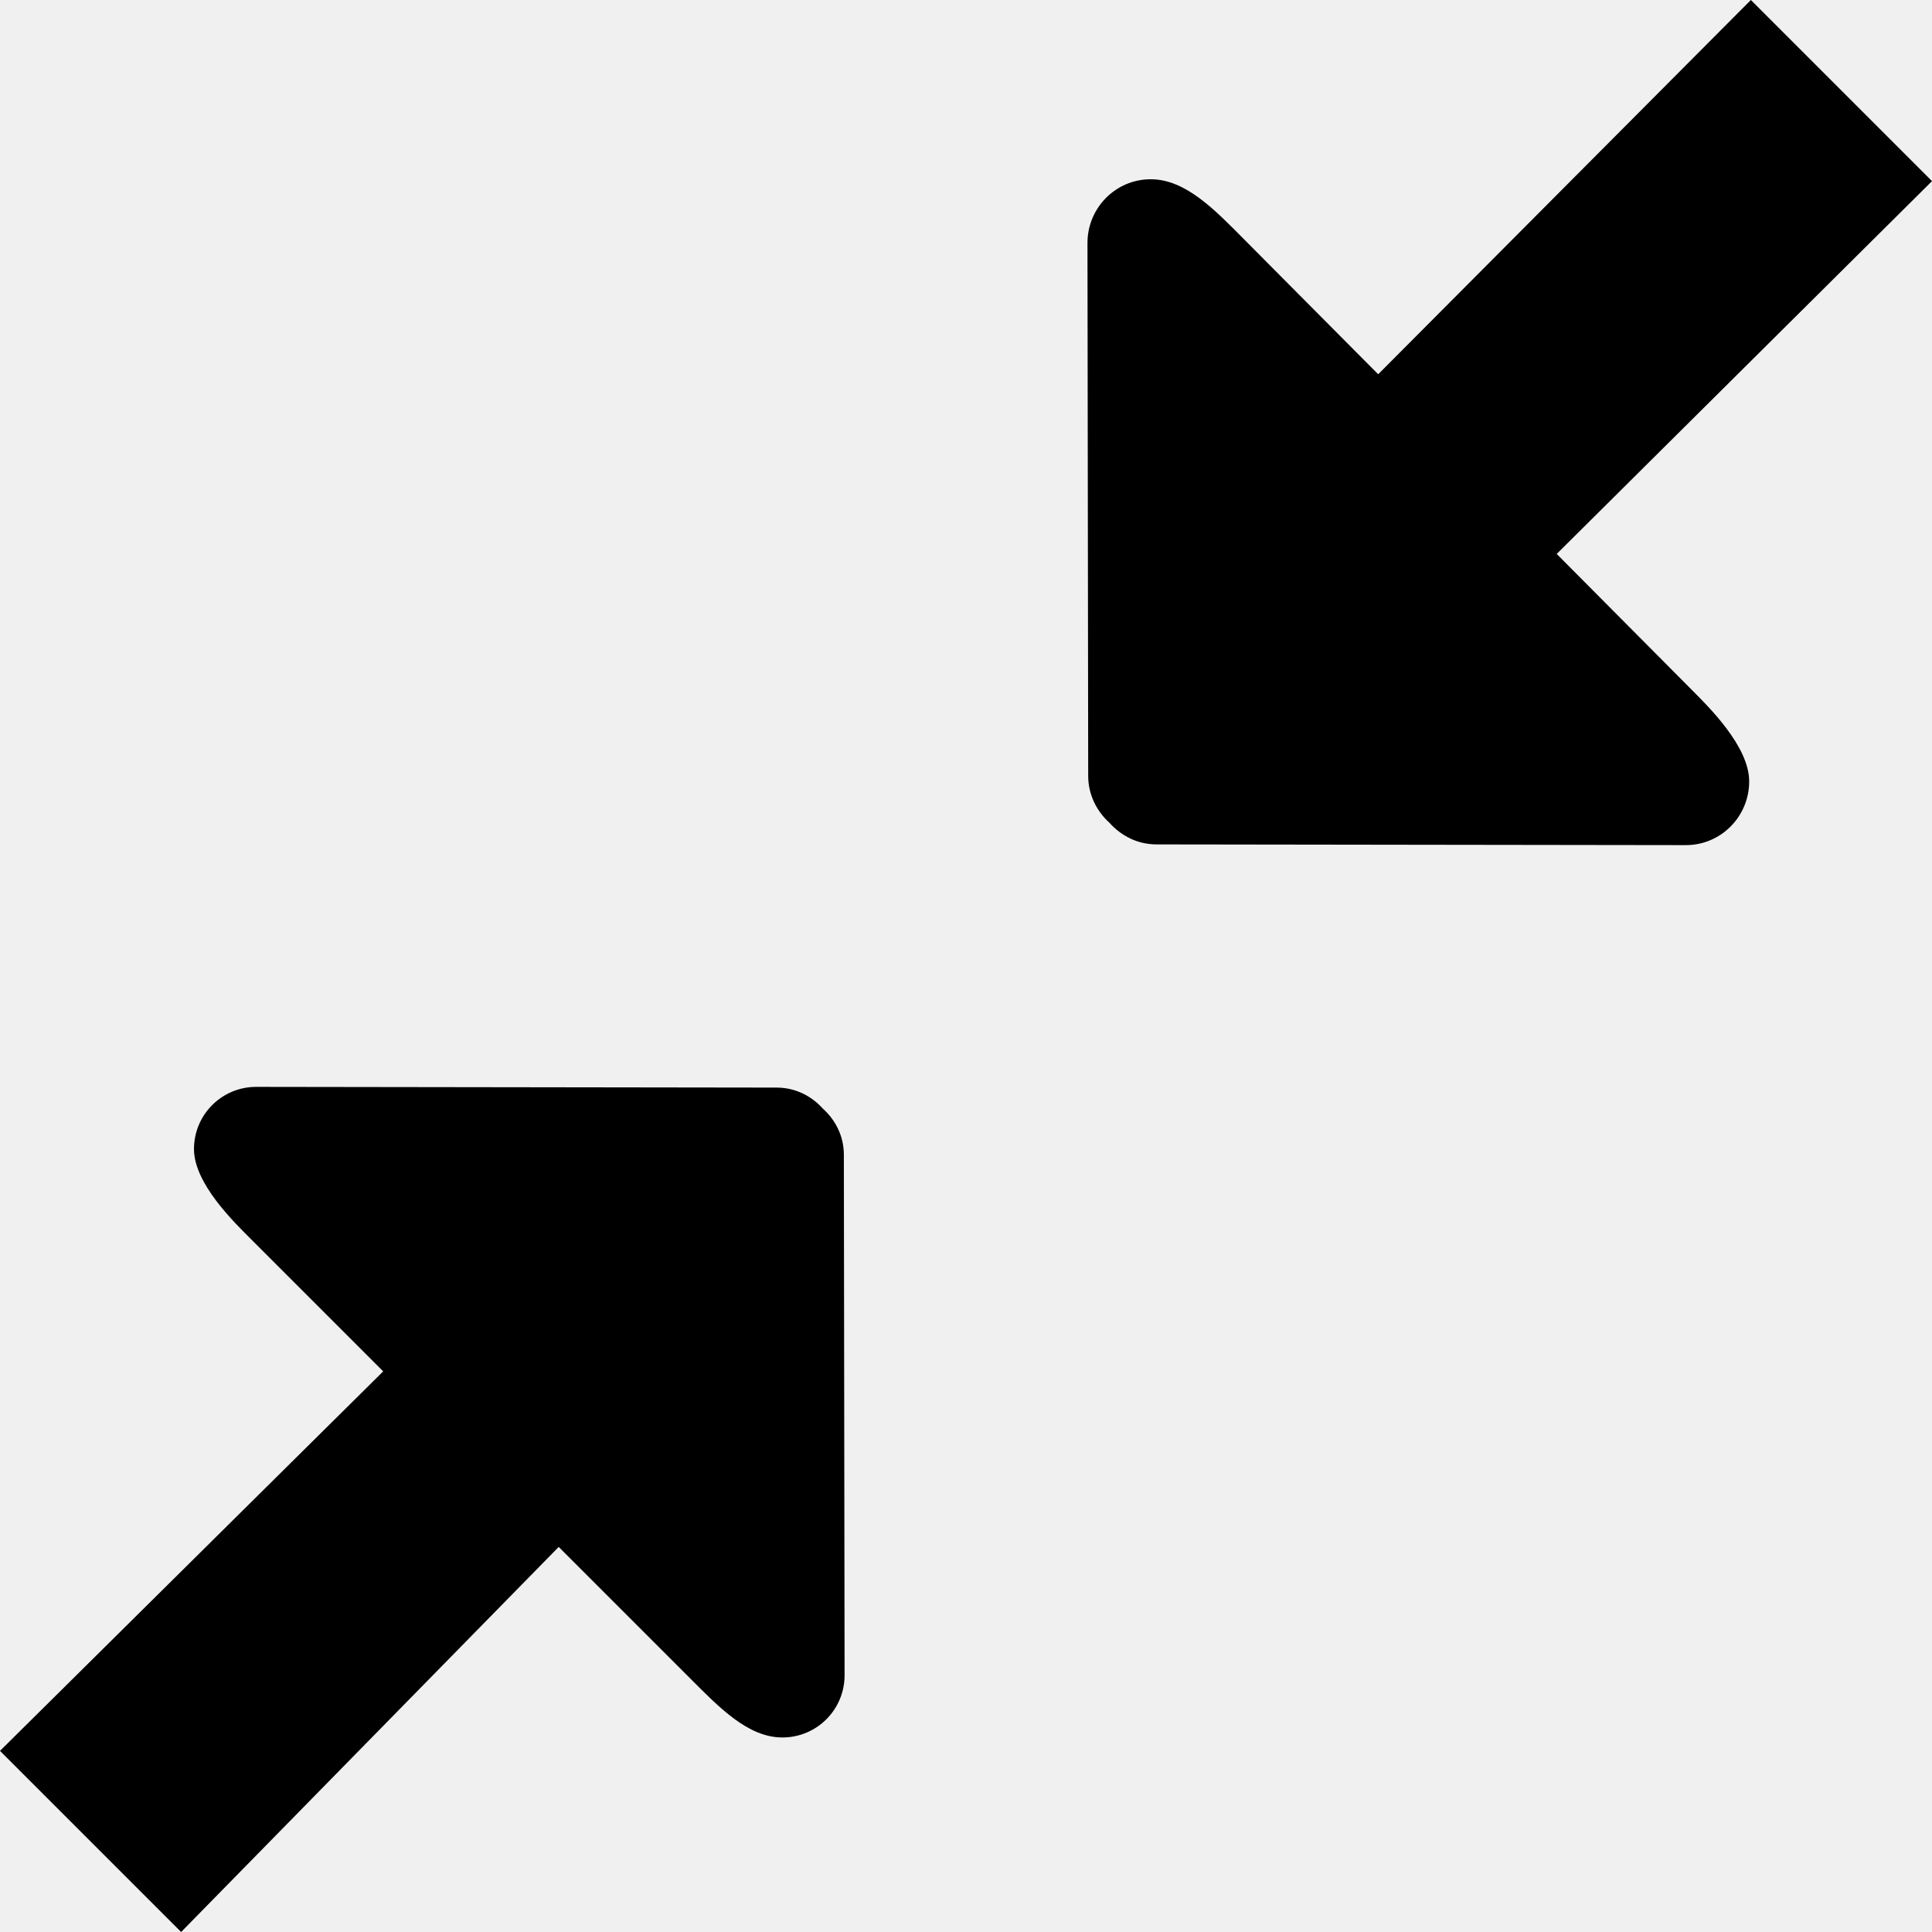
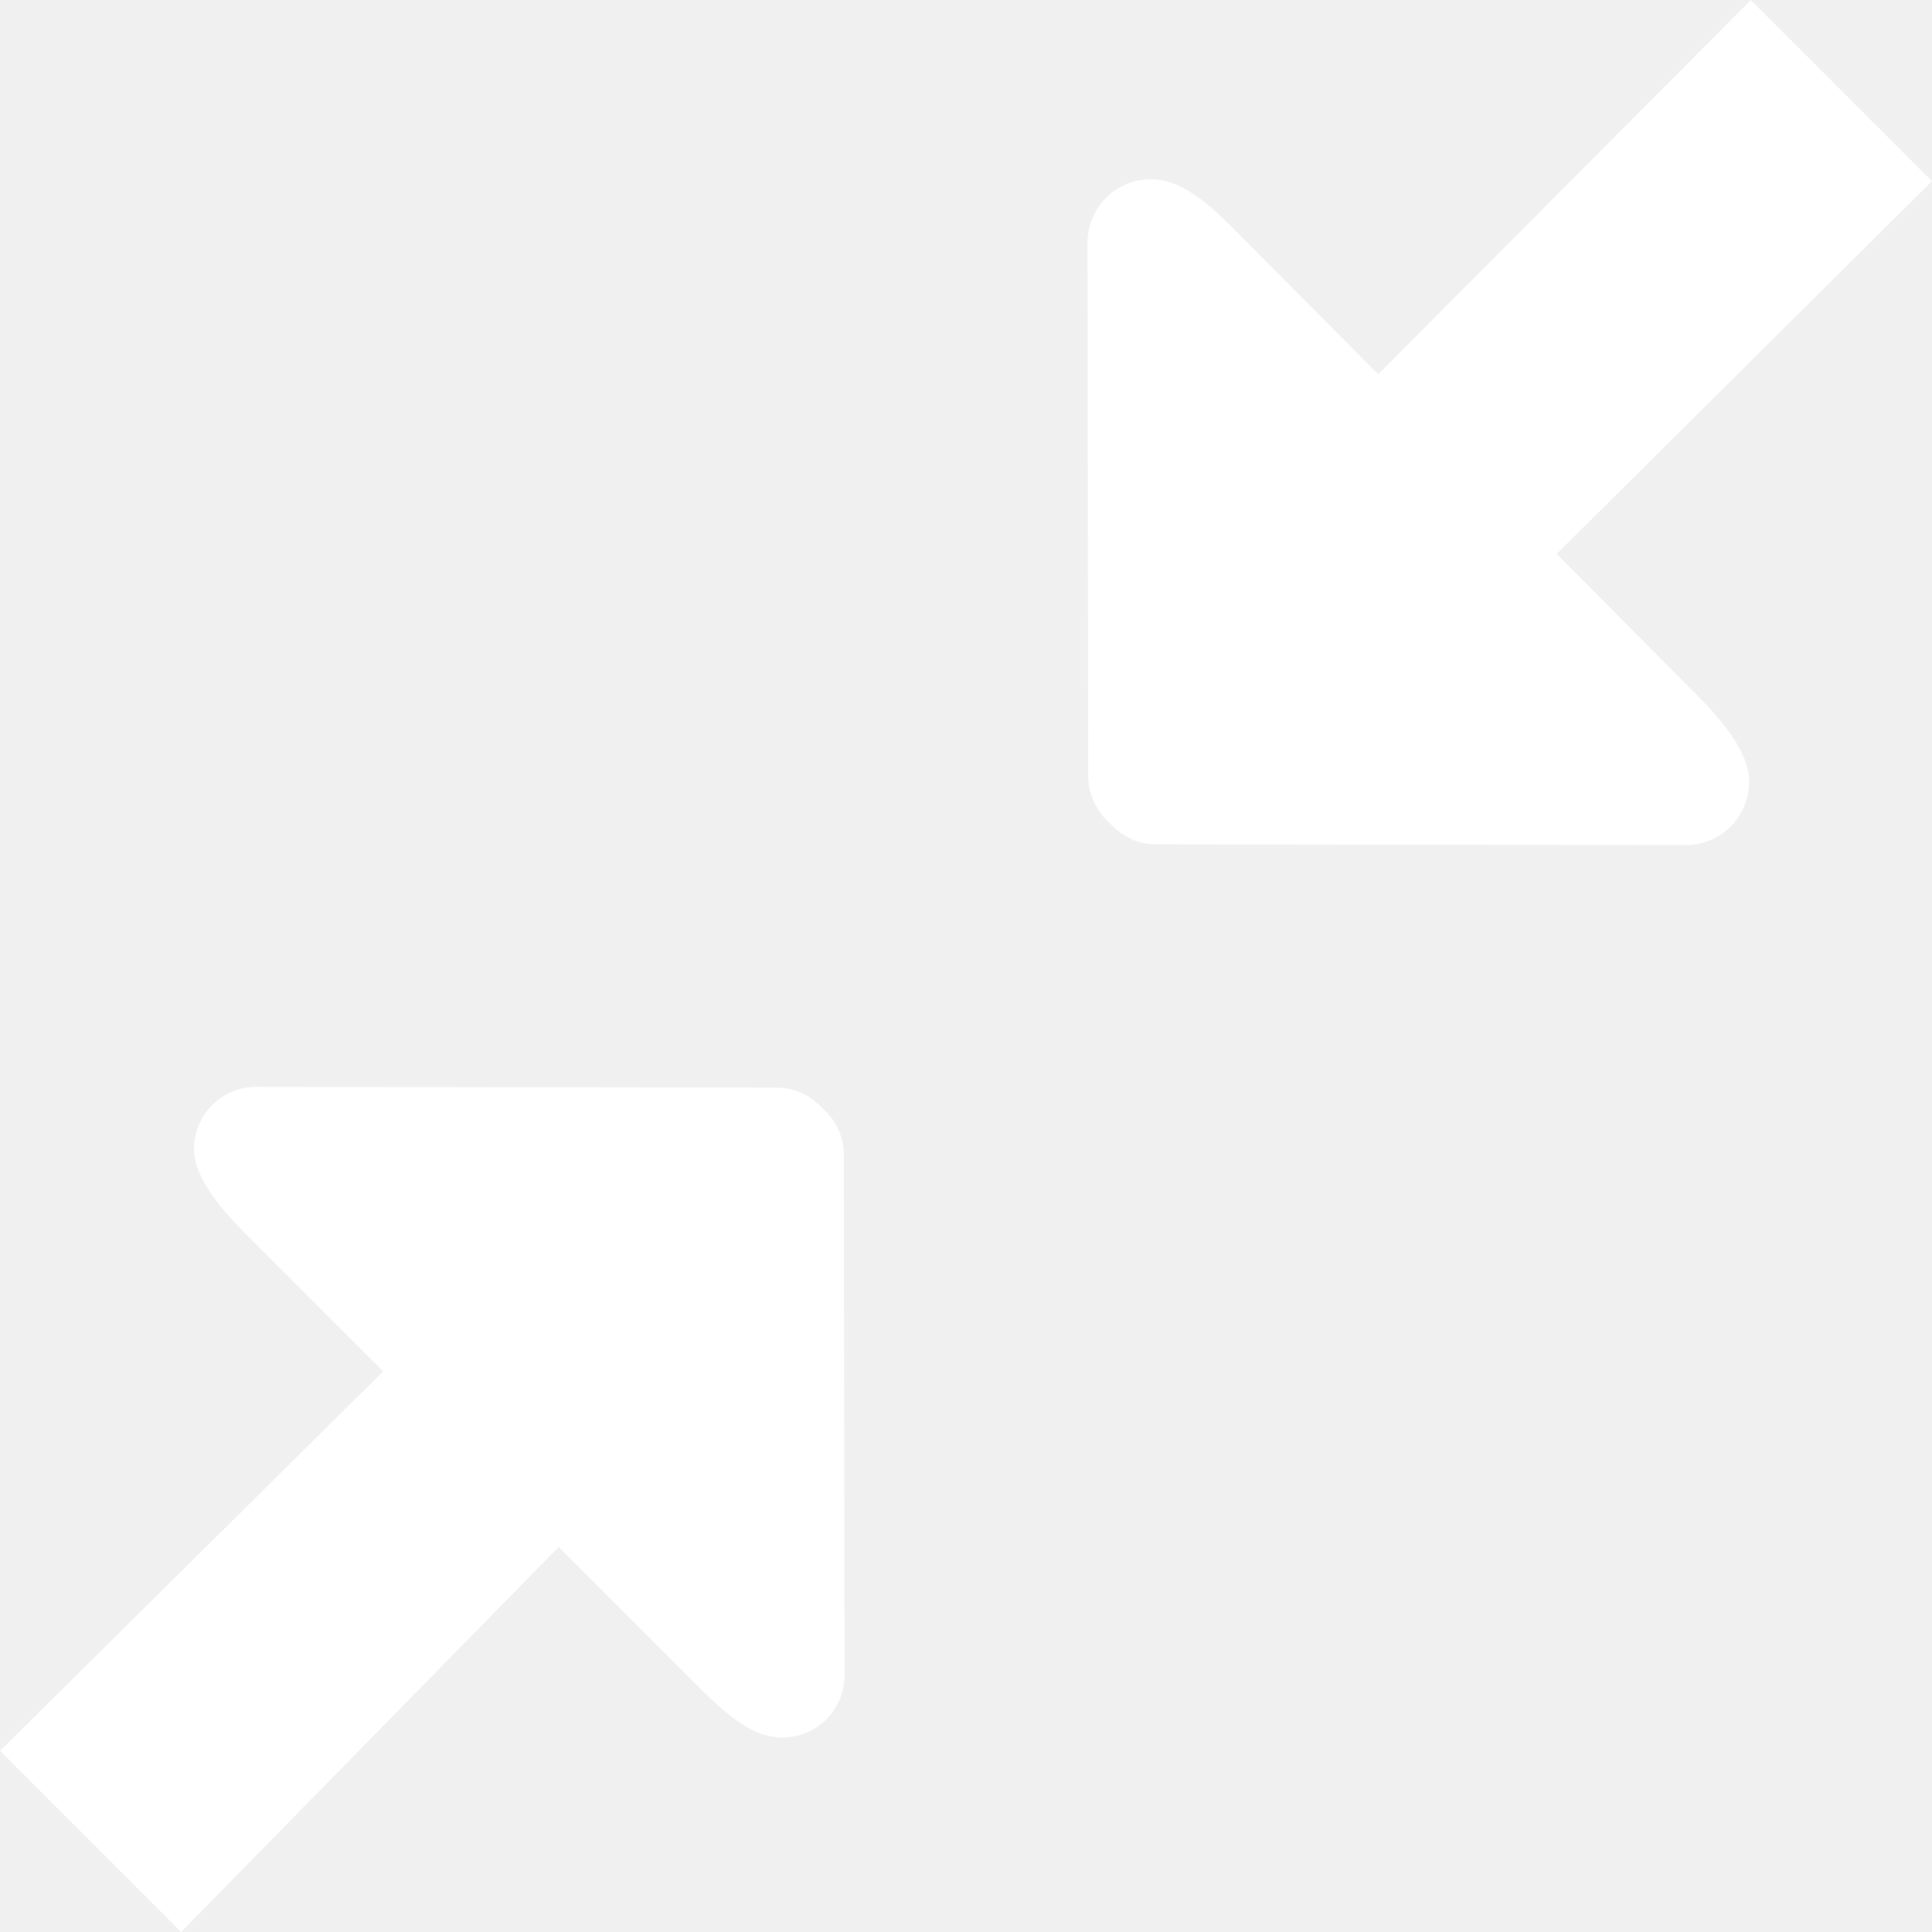
- <svg xmlns="http://www.w3.org/2000/svg" version="1.1" id="Capa_1" x="0px" y="0px" width="612px" height="612px" viewBox="0 0 612 612" style="enable-background:new 0 0 612 612;" xml:space="preserve">
+ <svg xmlns="http://www.w3.org/2000/svg" version="1.1" id="Capa_1" x="0px" y="0px" width="612px" height="612px" viewBox="0 0 612 612" fill="white" style="enable-background:new 0 0 612 612;" xml:space="preserve">
  <g>
    <g id="_x36_">
      <g>
        <path d="M260.655,351.173c-3.615-4.016-8.721-6.636-14.554-6.655l-164.915-0.229c-10.92-0.019-19.756,8.816-19.737,19.737     c0.019,10.92,12.756,23.198,18.226,28.668l41.711,41.712L0,554.625L57.375,612l119.608-121.979l41.711,41.712     c9.027,9.027,18.188,18.628,29.108,18.646c10.92,0.02,19.756-8.816,19.737-19.736l-0.229-164.915     C267.291,359.895,264.671,354.788,260.655,351.173z M493.119,175.472L612,57.375L554.625,0L436.566,118.556l-42.419-42.687     c-9.181-9.238-18.494-19.068-29.587-19.087c-11.111-0.019-20.081,9.027-20.081,20.196l0.229,168.797     c0,5.967,2.678,11.188,6.771,14.898c3.69,4.112,8.874,6.789,14.803,6.809l167.726,0.229c11.093,0.019,20.082-9.027,20.082-20.196     c-0.02-11.169-12.967-23.753-18.532-29.338L493.119,175.472z" />
      </g>
    </g>
  </g>
  <g>
</g>
  <g>
</g>
  <g>
</g>
  <g>
</g>
  <g>
</g>
  <g>
</g>
  <g>
</g>
  <g>
</g>
  <g>
</g>
  <g>
</g>
  <g>
</g>
  <g>
</g>
  <g>
</g>
  <g>
</g>
  <g>
</g>
</svg>
